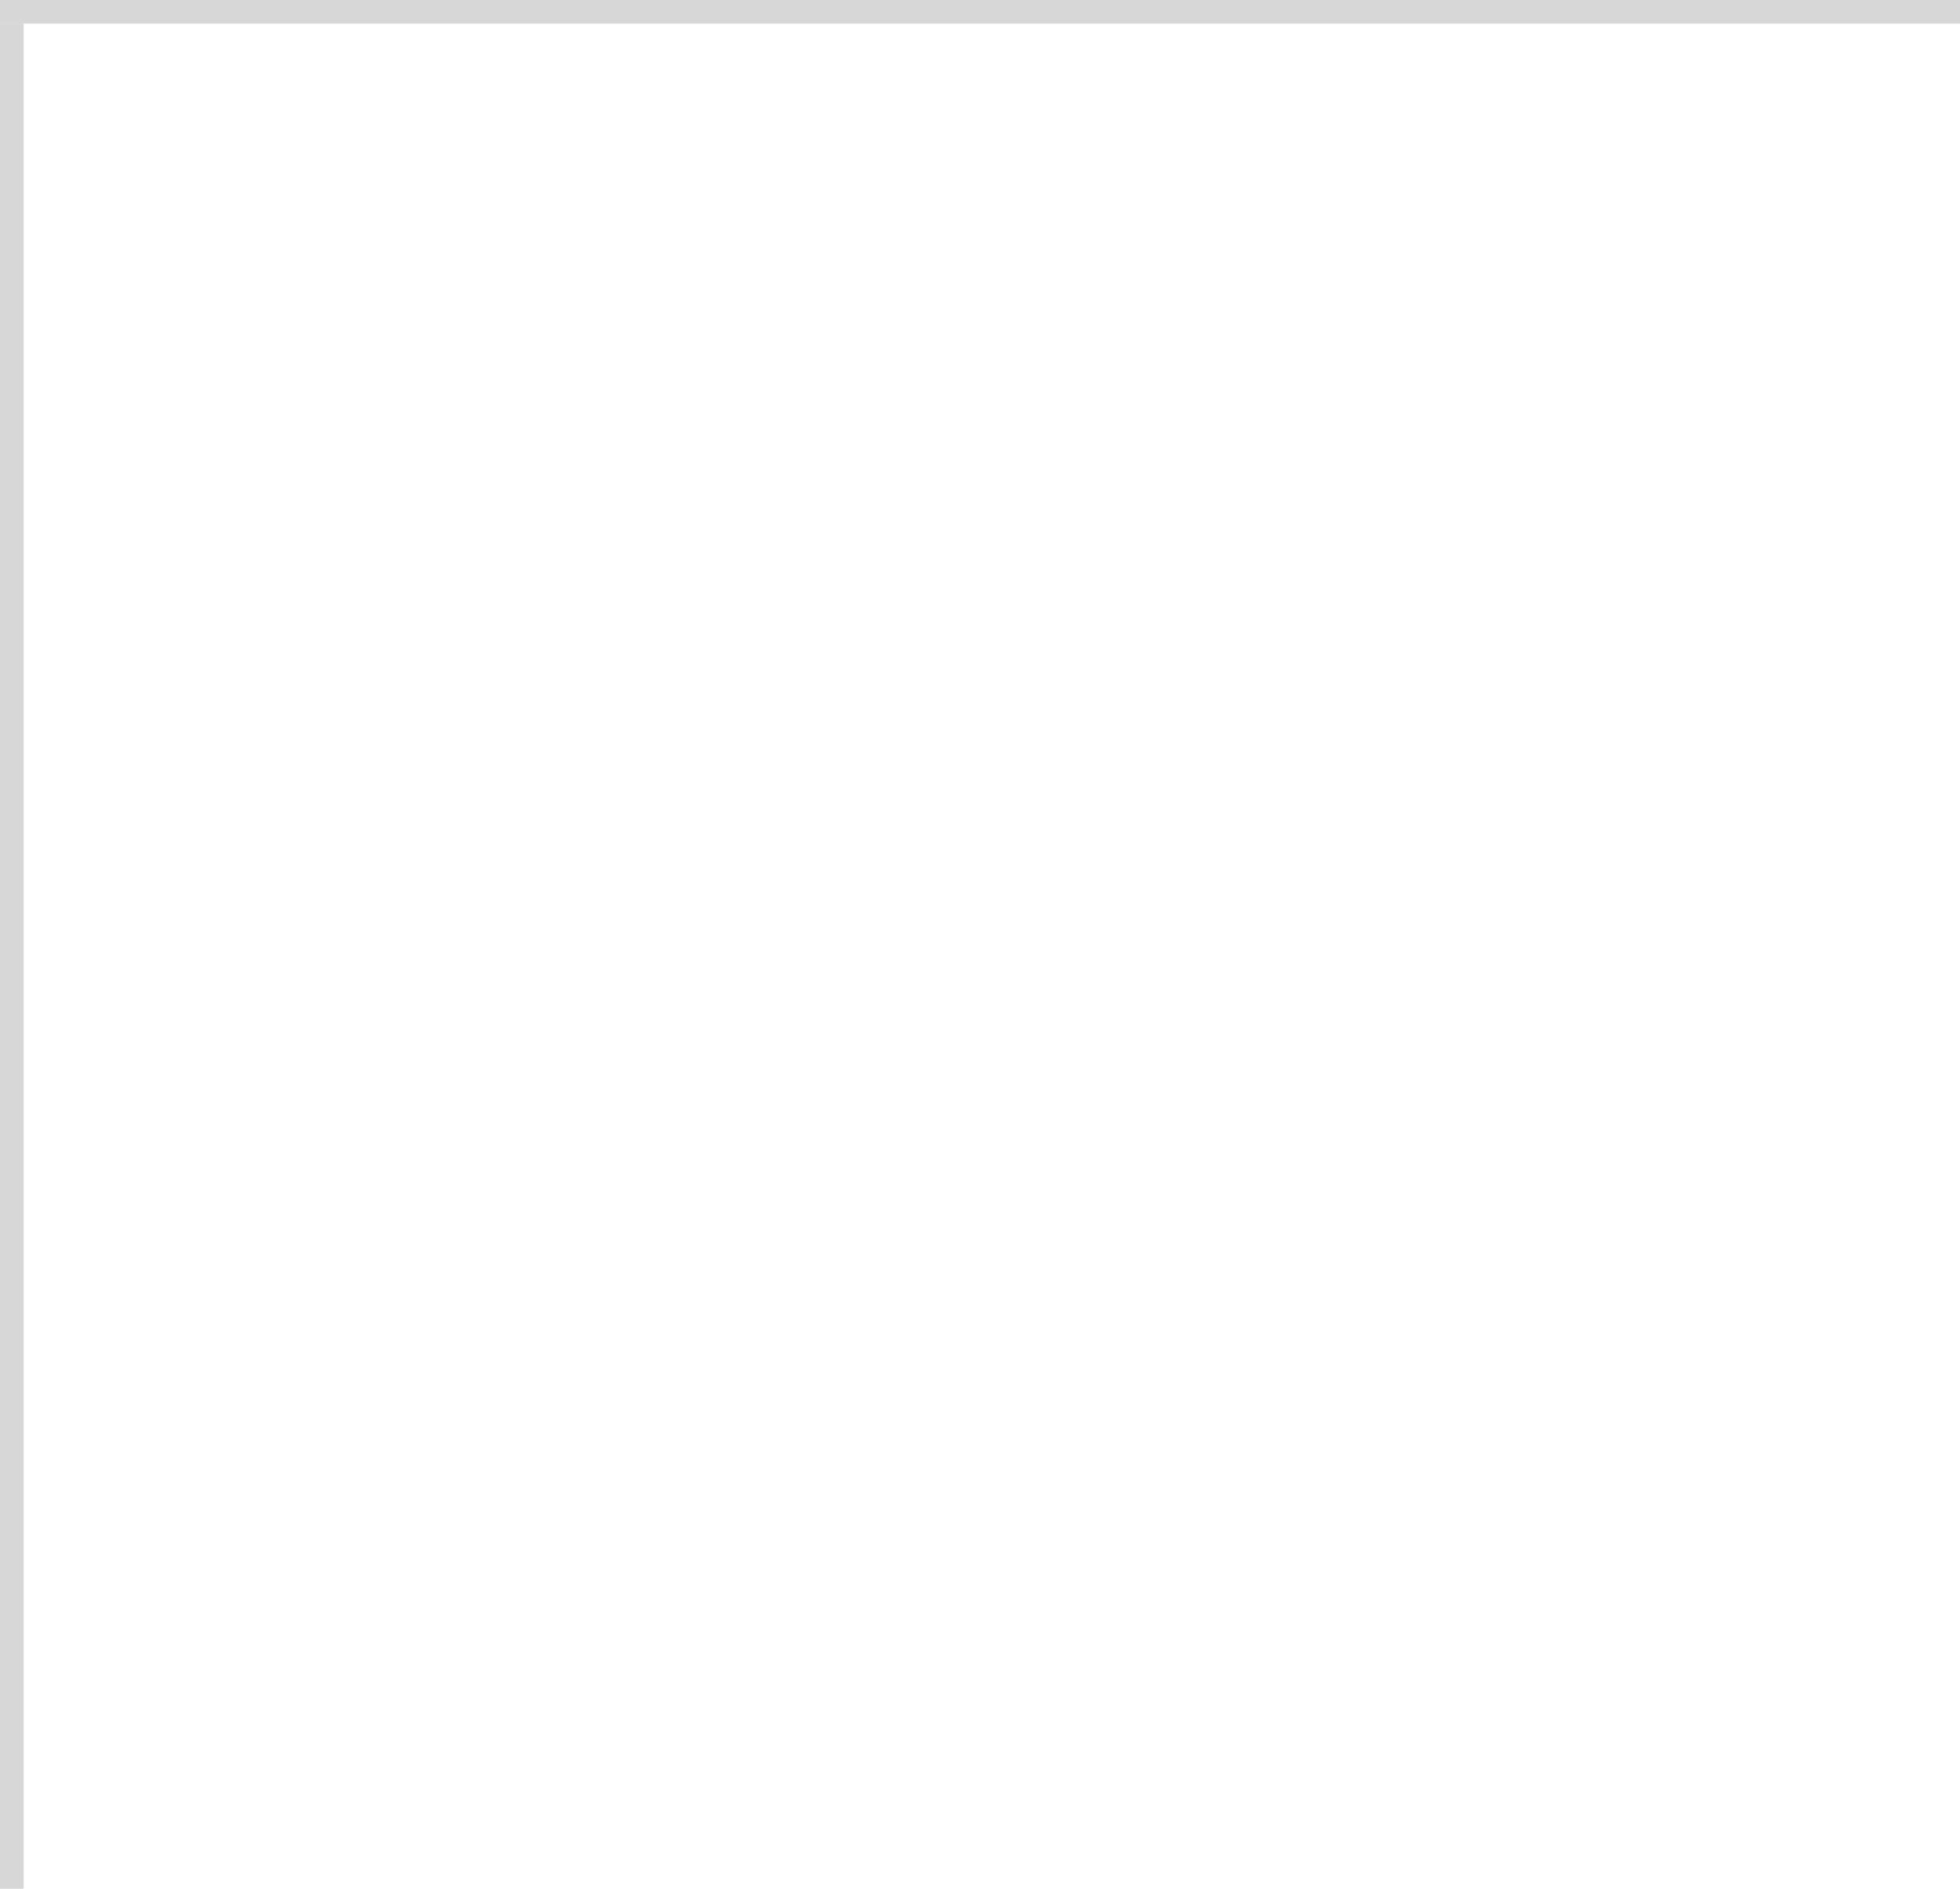
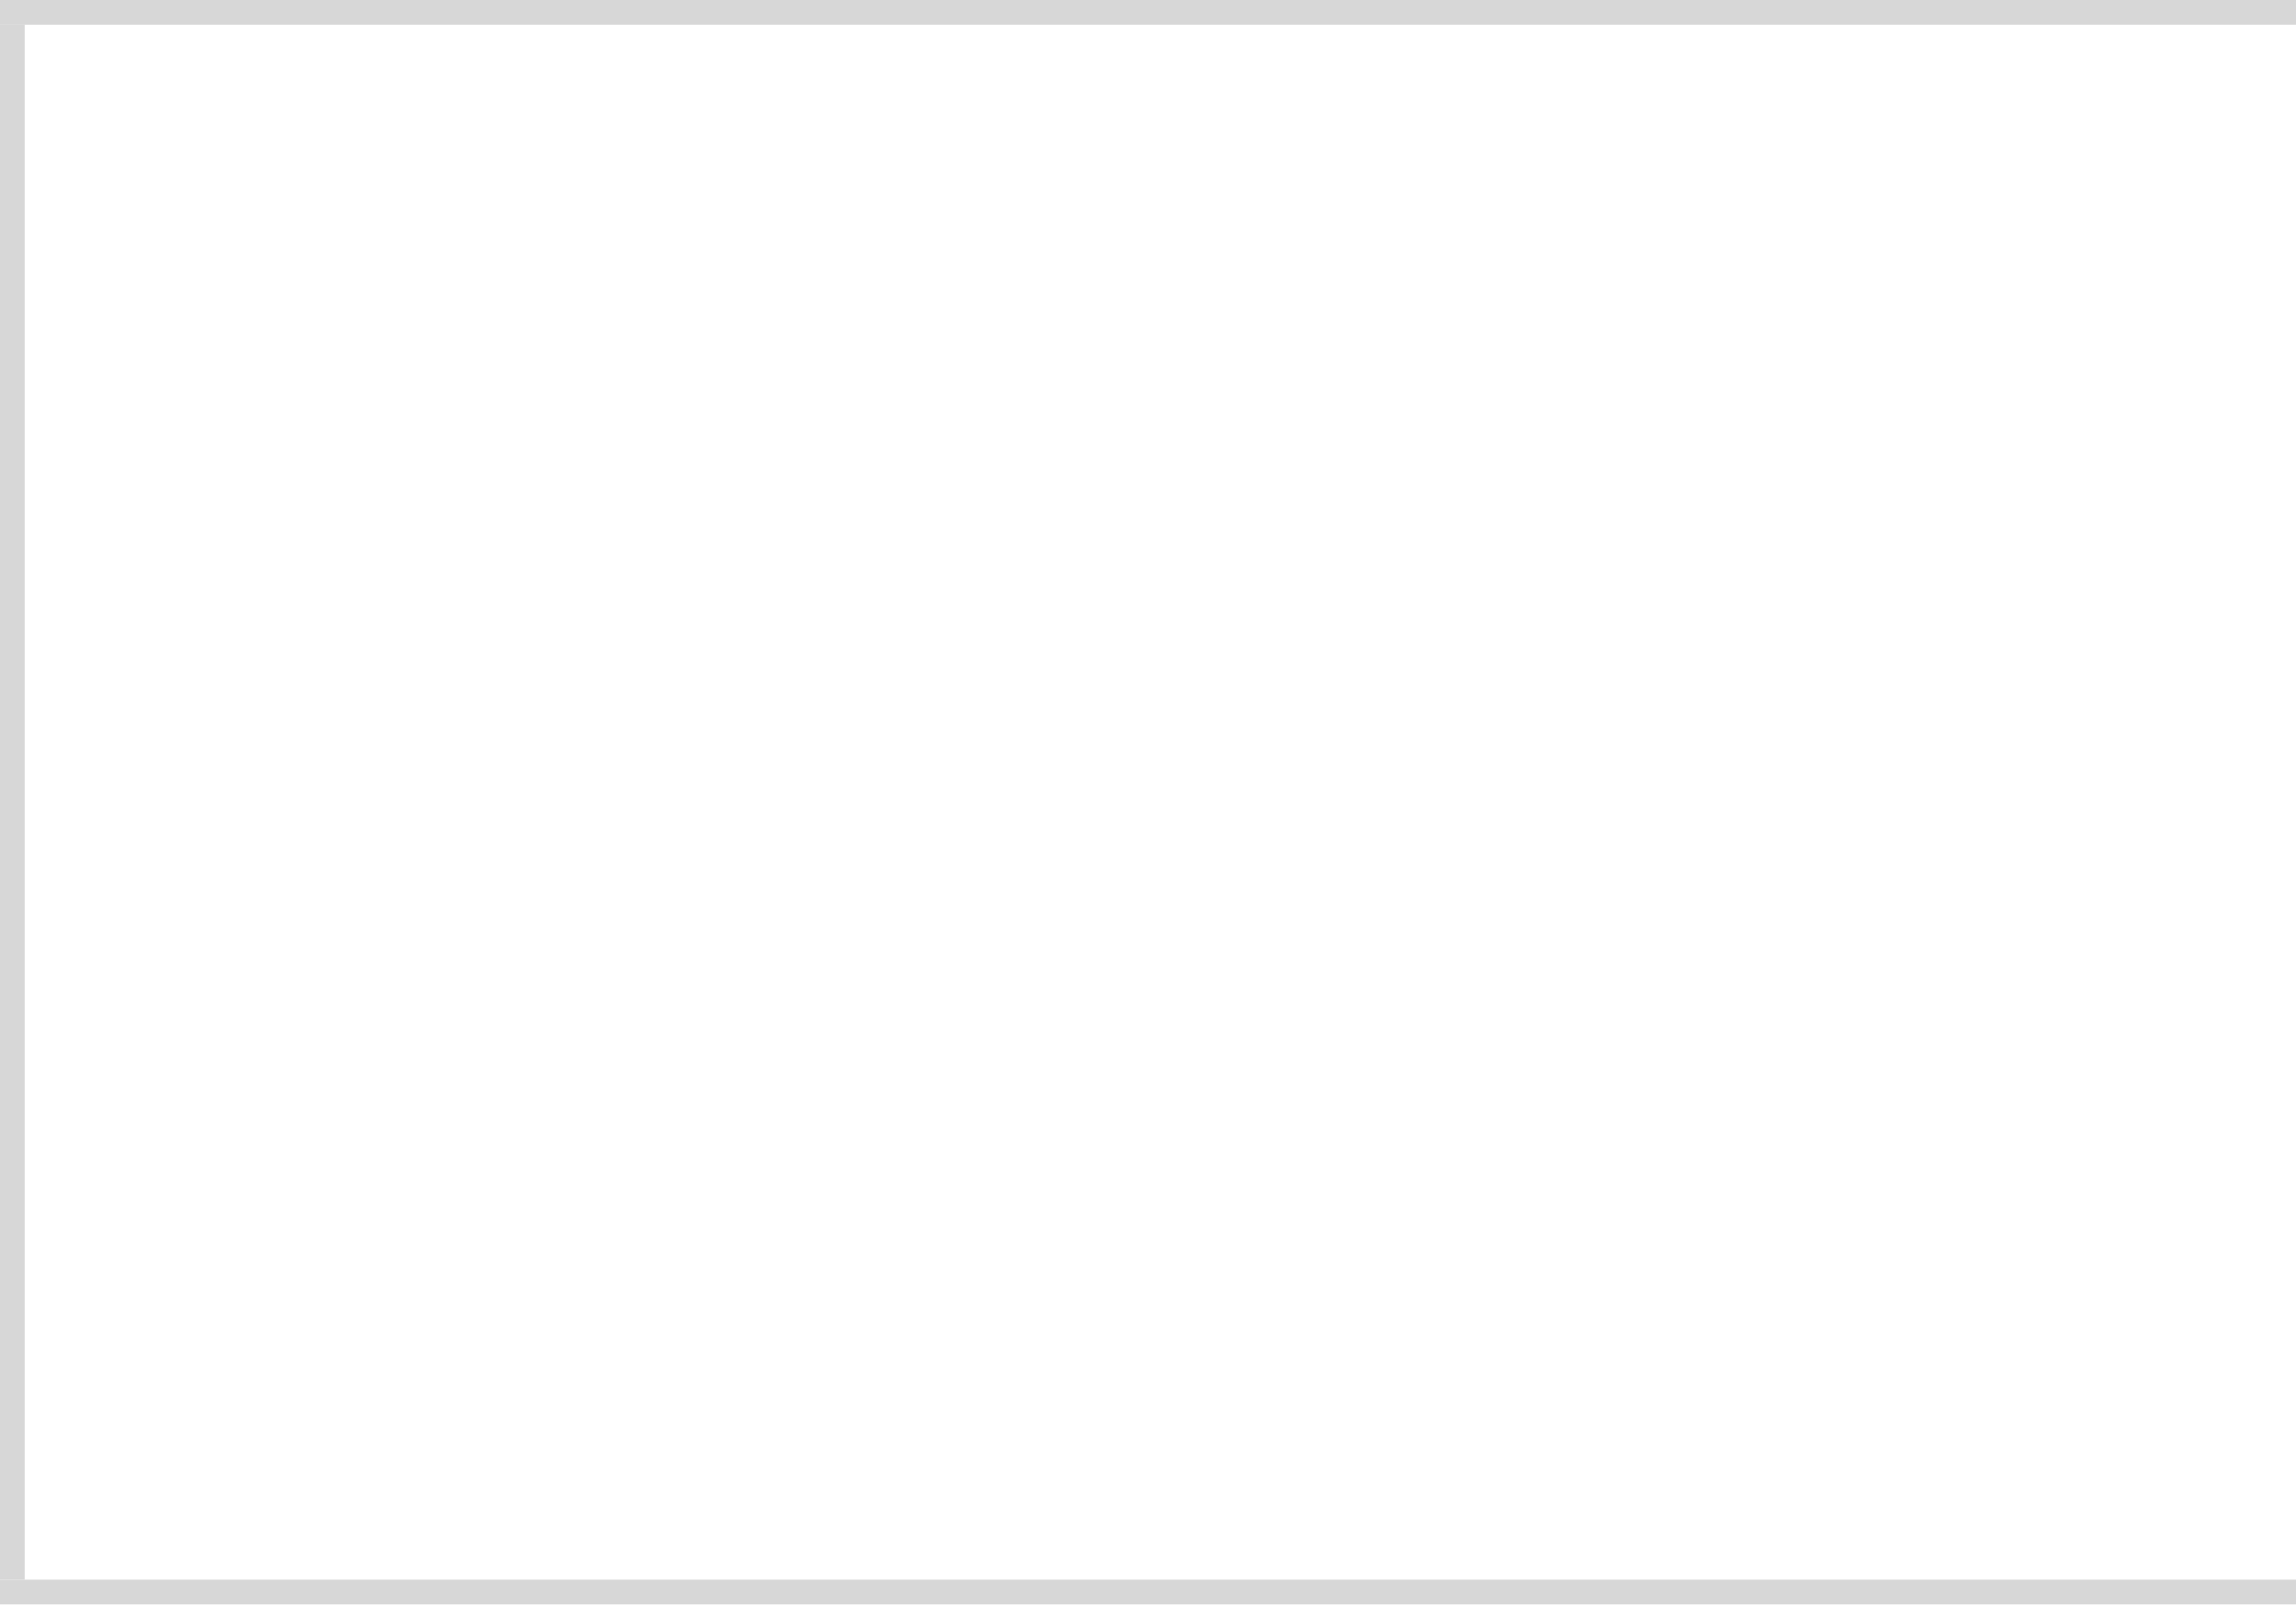
- <svg xmlns="http://www.w3.org/2000/svg" version="1.1" width="83px" height="80px" viewBox="668 217 83 80">
-   <path d="M 1 1  L 83 1  L 83 80  L 1 80  L 1 1  Z " fill-rule="nonzero" fill="rgba(255, 255, 255, 1)" stroke="none" transform="matrix(1 0 0 1 668 217 )" class="fill" />
-   <path d="M 0.5 1  L 0.5 80  " stroke-width="1" stroke-dasharray="0" stroke="rgba(215, 215, 215, 1)" fill="none" transform="matrix(1 0 0 1 668 217 )" class="stroke" />
-   <path d="M 0 0.5  L 83 0.5  " stroke-width="1" stroke-dasharray="0" stroke="rgba(215, 215, 215, 1)" fill="none" transform="matrix(1 0 0 1 668 217 )" class="stroke" />
+ <svg xmlns="http://www.w3.org/2000/svg" version="1.1" width="93px" height="65px" viewBox="83 457 93 65">
+   <path d="M 1 1  L 93 1  L 93 64  L 1 64  L 1 1  Z " fill-rule="nonzero" fill="rgba(255, 255, 255, 1)" stroke="none" transform="matrix(1 0 0 1 83 457 )" class="fill" />
+   <path d="M 0.5 1  L 0.5 64  " stroke-width="1" stroke-dasharray="0" stroke="rgba(215, 215, 215, 1)" fill="none" transform="matrix(1 0 0 1 83 457 )" class="stroke" />
+   <path d="M 0 0.5  L 93 0.5  " stroke-width="1" stroke-dasharray="0" stroke="rgba(215, 215, 215, 1)" fill="none" transform="matrix(1 0 0 1 83 457 )" class="stroke" />
+   <path d="M 0 64.5  L 93 64.5  " stroke-width="1" stroke-dasharray="0" stroke="rgba(215, 215, 215, 1)" fill="none" transform="matrix(1 0 0 1 83 457 )" class="stroke" />
</svg>
